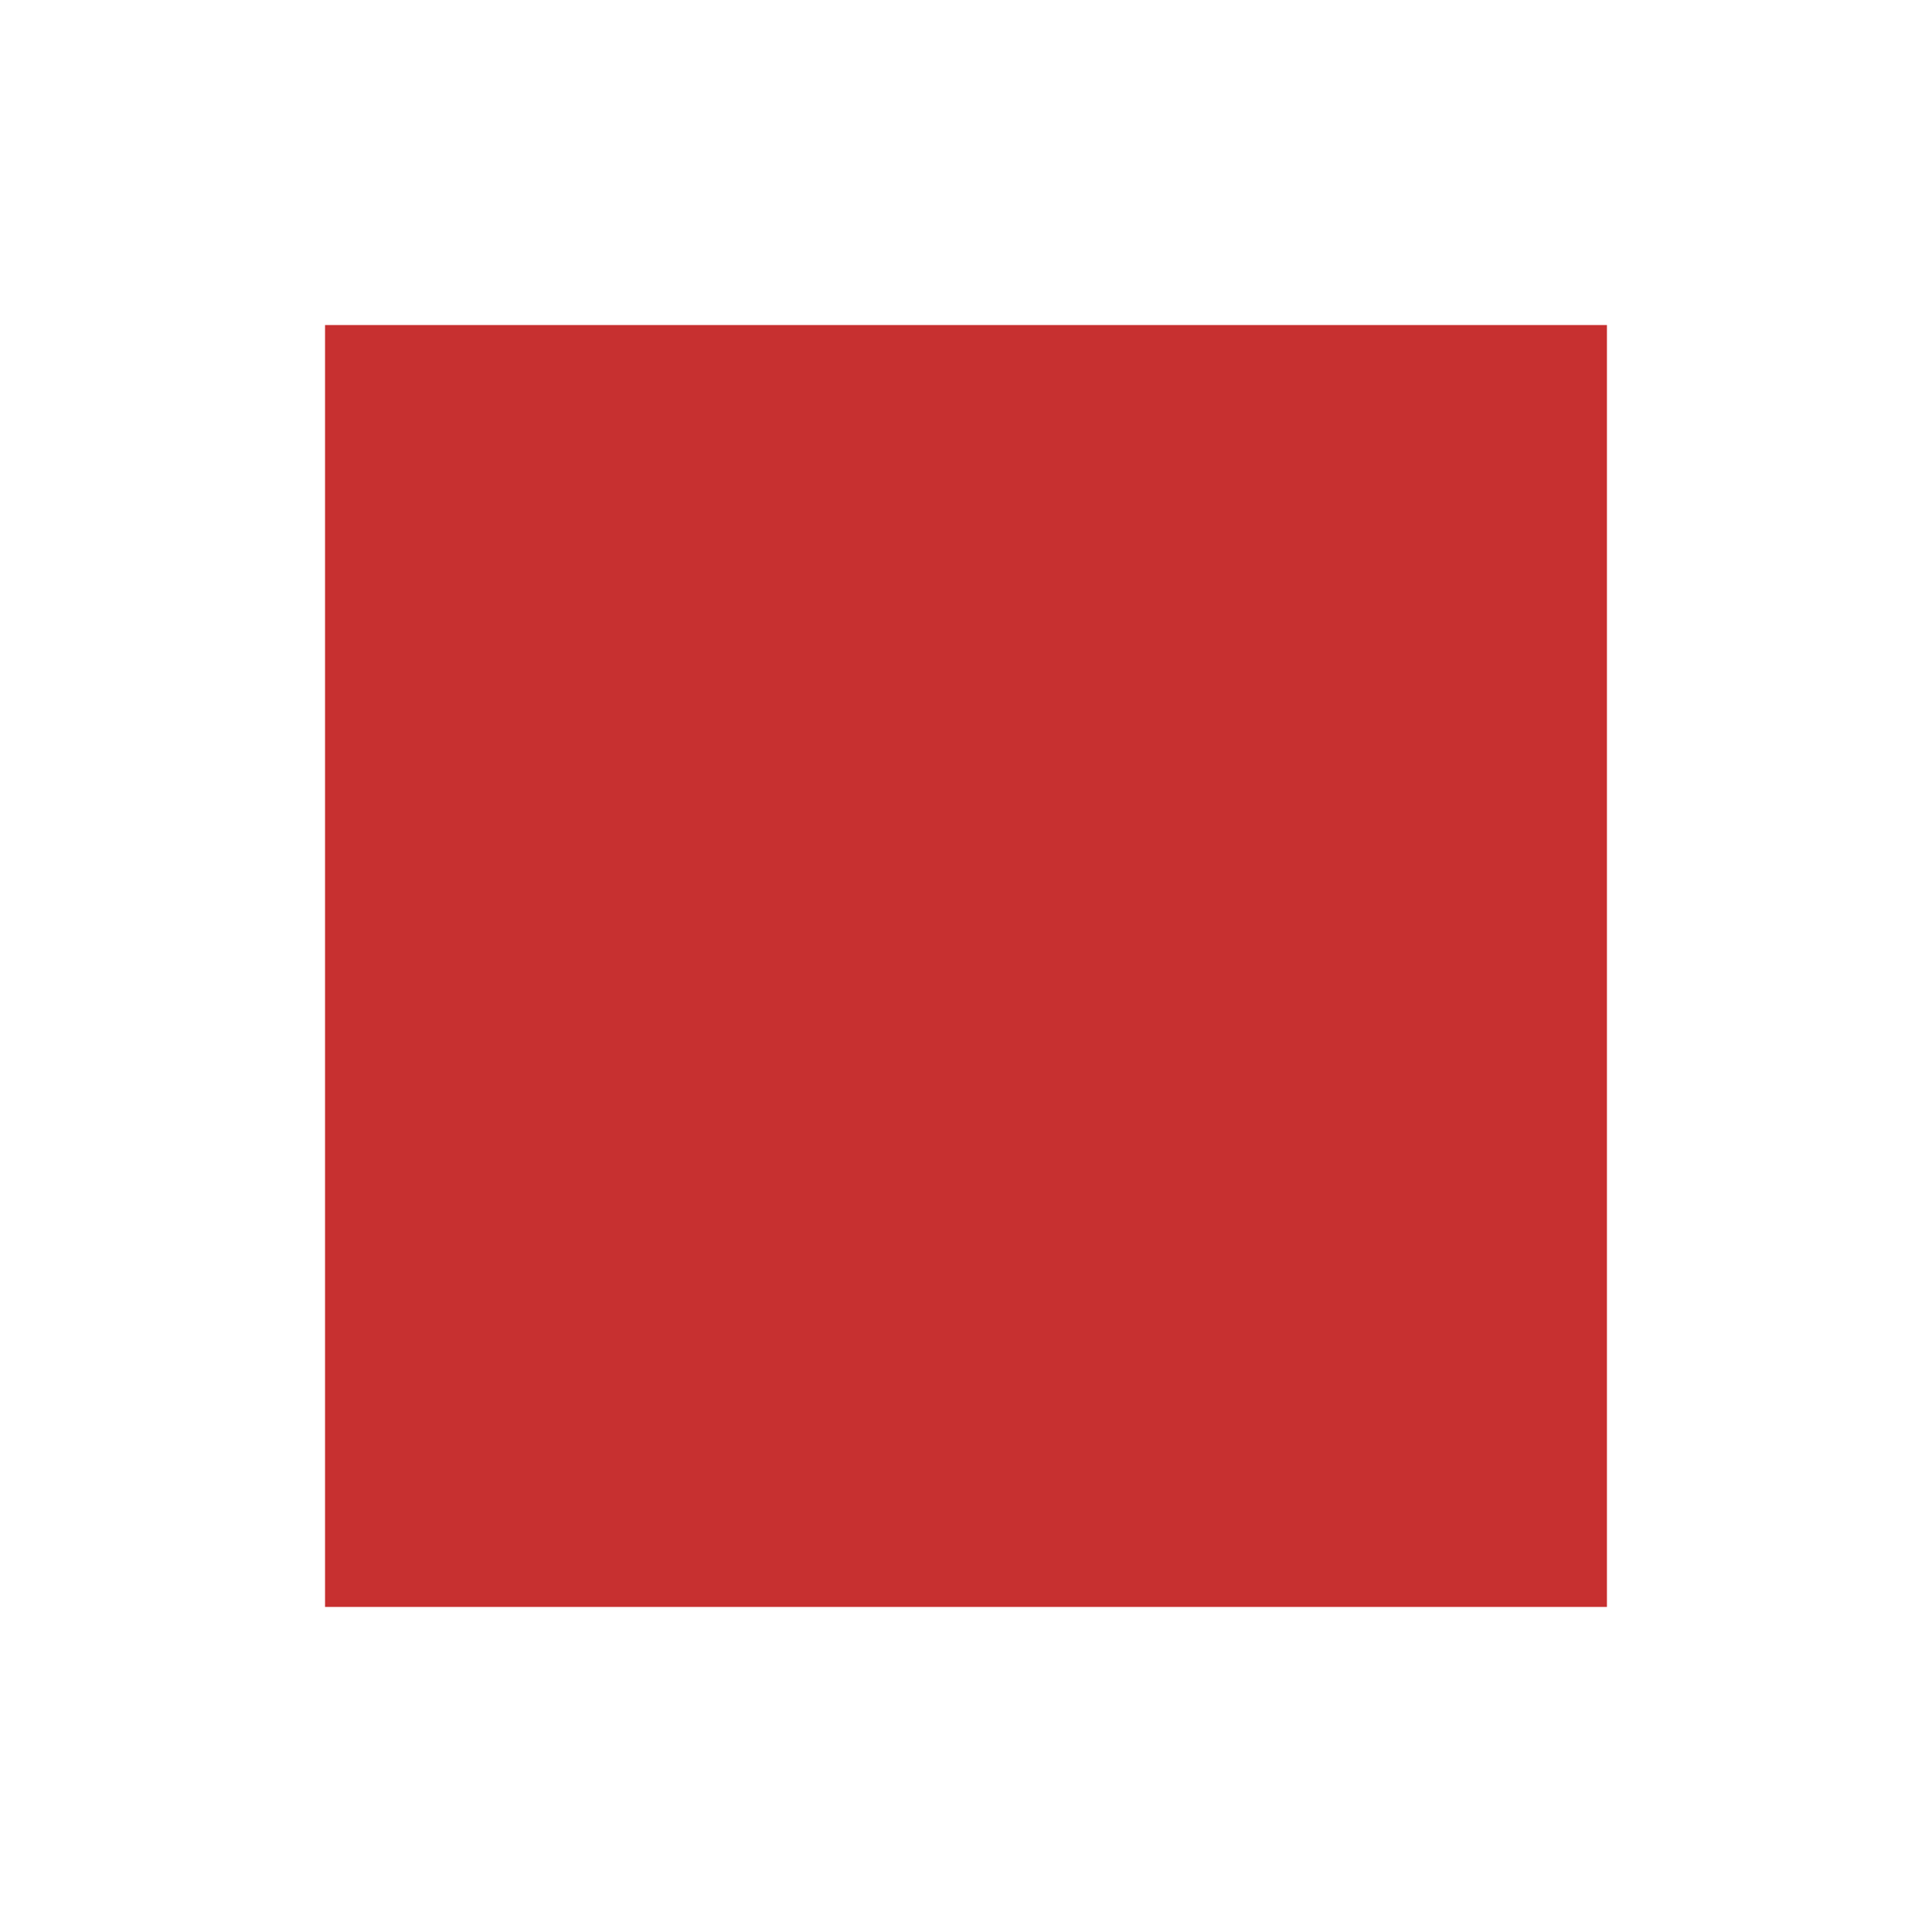
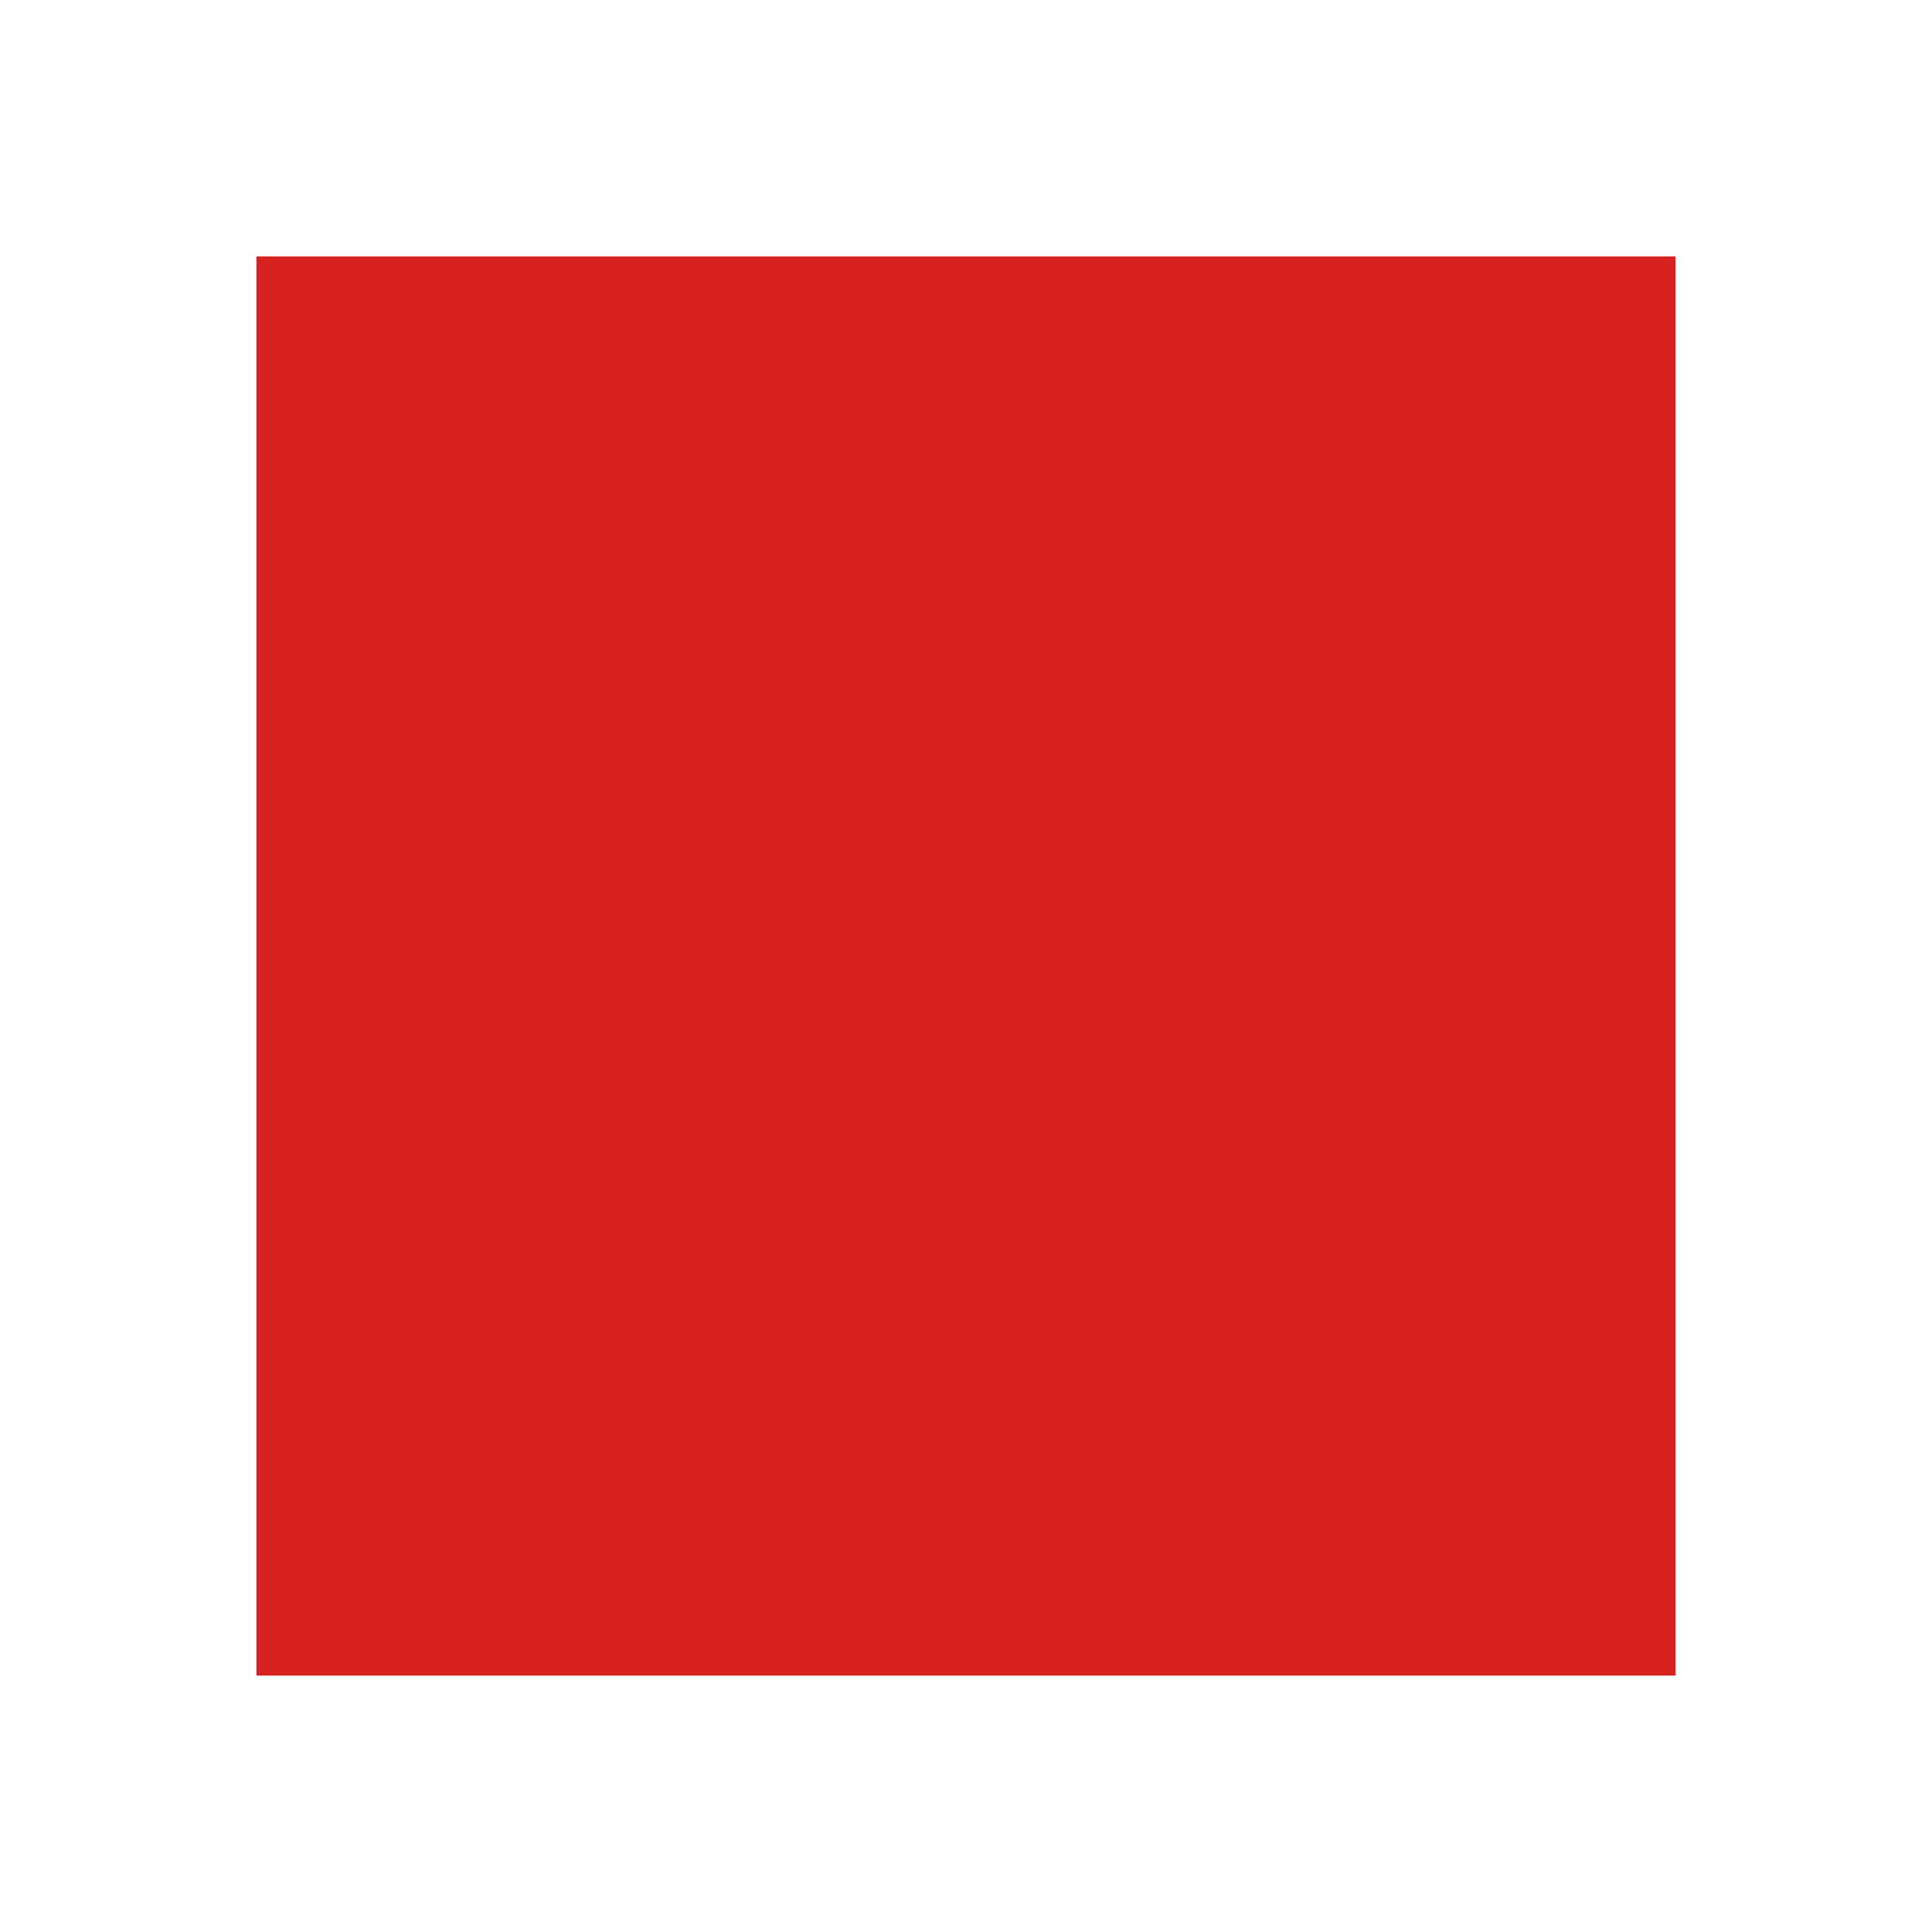
<svg xmlns="http://www.w3.org/2000/svg" version="1.1" width="1080" height="1080" viewBox="0 0 1080 1080" xml:space="preserve">
  <defs>
</defs>
  <rect x="0" y="0" width="100%" height="100%" fill="transparent" />
-   <g transform="matrix(1 0 0 1 540 540)" id="5f6915d9-5e06-49cc-be22-1765f1766137">
+   <g transform="matrix(1 0 0 1 540 540)" id="b1da8c28-6a13-40ee-90c7-78f4c2dc76d5">
    <rect style="stroke: none; stroke-width: 1; stroke-dasharray: none; stroke-linecap: butt; stroke-dashoffset: 0; stroke-linejoin: miter; stroke-miterlimit: 4; fill: rgb(255,255,255); fill-rule: nonzero; opacity: 1; visibility: hidden;" vector-effect="non-scaling-stroke" x="-540" y="-540" rx="0" ry="0" width="1080" height="1080" />
  </g>
-   <g transform="matrix(1 0 0 1 540 540)" id="8b6f39de-5bf9-4c66-904b-cbae711eac1d">
+   <g transform="matrix(1 0 0 1 540 540)" id="62b20edd-6a43-4e00-a416-0423b7a947f2">
</g>
+   <g transform="matrix(1 0 0 1 50 50)">
+     <rect style="stroke: none; stroke-width: 1; stroke-dasharray: none; stroke-linecap: butt; stroke-dashoffset: 0; stroke-linejoin: miter; stroke-miterlimit: 4; fill: rgb(255,255,255); fill-opacity: 0; fill-rule: nonzero; opacity: 1;" vector-effect="non-scaling-stroke" x="-50" y="-50" rx="0" ry="0" width="100" height="100" />
+   </g>
+   <g transform="matrix(1 0 0 1 540 540)">
+     <rect style="stroke: none; stroke-width: 1; stroke-dasharray: none; stroke-linecap: butt; stroke-dashoffset: 0; stroke-linejoin: miter; stroke-miterlimit: 4; fill: rgb(255,255,255); fill-rule: nonzero; opacity: 1; visibility: hidden;" vector-effect="non-scaling-stroke" x="-540" y="-540" rx="0" ry="0" width="1080" height="1080" />
+   </g>
+   <g transform="matrix(0 0 0 0 0 0)">
+     <g style="">
+ </g>
+   </g>
+   <g transform="matrix(0 0 0 0 0 0)">
+     <g style="">
+ </g>
+   </g>
+   <g transform="matrix(0 0 0 0 0 0)">
+     <g style="">
+ </g>
+   </g>
+   <g transform="matrix(0 0 0 0 0 0)">
+     <g style="">
+ </g>
+   </g>
+   <g transform="matrix(0 0 0 0 0 0)">
+     <g style="">
+ </g>
+   </g>
+   <g transform="matrix(0 0 0 0 0 0)">
+     <g style="">
+ </g>
+   </g>
+   <g transform="matrix(0 0 0 0 0 0)">
+     <g style="">
+ </g>
+   </g>
+   <g transform="matrix(0 0 0 0 0 0)">
+     <g style="">
+ </g>
+   </g>
+   <g transform="matrix(0 0 0 0 0 0)">
+     <g style="">
+ </g>
+   </g>
+   <g transform="matrix(0 0 0 0 0 0)">
+     <g style="">
+ </g>
+   </g>
+   <g transform="matrix(0 0 0 0 0 0)">
+     <g style="">
+ </g>
+   </g>
  <g transform="matrix(NaN NaN NaN NaN 0 0)">
    <g style="">
</g>
  </g>
  <g transform="matrix(NaN NaN NaN NaN 0 0)">
    <g style="">
</g>
  </g>
-   <g transform="matrix(10.83 0 0 10.83 540 540)" id="e0d4f1a5-c01d-4f0c-940d-7c003f063ad1">
-     <rect style="stroke: rgb(0,0,0); stroke-width: 0; stroke-dasharray: none; stroke-linecap: butt; stroke-dashoffset: 0; stroke-linejoin: miter; stroke-miterlimit: 4; fill: rgb(199,48,48); fill-rule: nonzero; opacity: 1;" vector-effect="non-scaling-stroke" x="-33.084" y="-33.084" rx="0" ry="0" width="66.167" height="66.167" />
+   <g transform="matrix(NaN NaN NaN NaN 0 0)">
+     <g style="">
+ </g>
+   </g>
+   <g transform="matrix(NaN NaN NaN NaN 0 0)">
+     <g style="">
+ </g>
+   </g>
+   <g transform="matrix(NaN NaN NaN NaN 0 0)">
+     <g style="">
+ </g>
+   </g>
+   <g transform="matrix(NaN NaN NaN NaN 0 0)">
+     <g style="">
+ </g>
+   </g>
+   <g transform="matrix(1 0 0 1 76.17 34.91)">
+     <rect style="stroke: none; stroke-width: 1; stroke-dasharray: none; stroke-linecap: butt; stroke-dashoffset: 0; stroke-linejoin: miter; stroke-miterlimit: 4; fill: rgb(255,255,255); fill-opacity: 0; fill-rule: nonzero; opacity: 1;" vector-effect="non-scaling-stroke" x="-50" y="-50" rx="0" ry="0" width="100" height="100" />
+   </g>
+   <g transform="matrix(1 0 0 1 566.17 524.91)">
+     <rect style="stroke: none; stroke-width: 1; stroke-dasharray: none; stroke-linecap: butt; stroke-dashoffset: 0; stroke-linejoin: miter; stroke-miterlimit: 4; fill: rgb(255,255,255); fill-rule: nonzero; opacity: 1; visibility: hidden;" vector-effect="non-scaling-stroke" x="-540" y="-540" rx="0" ry="0" width="1080" height="1080" />
+   </g>
+   <g transform="matrix(1 0 0 1 23.83 65.08)">
+     <rect style="stroke: none; stroke-width: 1; stroke-dasharray: none; stroke-linecap: butt; stroke-dashoffset: 0; stroke-linejoin: miter; stroke-miterlimit: 4; fill: rgb(34,30,30); fill-opacity: 0; fill-rule: nonzero; opacity: 1;" vector-effect="non-scaling-stroke" x="-50" y="-50" rx="0" ry="0" width="100" height="100" />
+   </g>
+   <g transform="matrix(1 0 0 1 513.83 555.08)">
+     <rect style="stroke: none; stroke-width: 1; stroke-dasharray: none; stroke-linecap: butt; stroke-dashoffset: 0; stroke-linejoin: miter; stroke-miterlimit: 4; fill: rgb(34,30,30); fill-opacity: 0; fill-rule: nonzero; opacity: 1; visibility: hidden;" vector-effect="non-scaling-stroke" x="-540" y="-540" rx="0" ry="0" width="1080" height="1080" />
+   </g>
+   <g transform="matrix(1 0 0 1 76.17 34.91)">
+     <rect style="stroke: none; stroke-width: 1; stroke-dasharray: none; stroke-linecap: butt; stroke-dashoffset: 0; stroke-linejoin: miter; stroke-miterlimit: 4; fill: rgb(255,255,255); fill-opacity: 0; fill-rule: nonzero; opacity: 1;" vector-effect="non-scaling-stroke" x="-50" y="-50" rx="0" ry="0" width="100" height="100" />
+   </g>
+   <g transform="matrix(1 0 0 1 566.17 524.91)">
+     <rect style="stroke: none; stroke-width: 1; stroke-dasharray: none; stroke-linecap: butt; stroke-dashoffset: 0; stroke-linejoin: miter; stroke-miterlimit: 4; fill: rgb(255,255,255); fill-rule: nonzero; opacity: 1; visibility: hidden;" vector-effect="non-scaling-stroke" x="-540" y="-540" rx="0" ry="0" width="1080" height="1080" />
+   </g>
+   <g transform="matrix(1 0 0 1 76.17 34.91)">
+     <rect style="stroke: none; stroke-width: 1; stroke-dasharray: none; stroke-linecap: butt; stroke-dashoffset: 0; stroke-linejoin: miter; stroke-miterlimit: 4; fill: rgb(255,255,255); fill-opacity: 0; fill-rule: nonzero; opacity: 1;" vector-effect="non-scaling-stroke" x="-50" y="-50" rx="0" ry="0" width="100" height="100" />
+   </g>
+   <g transform="matrix(1 0 0 1 566.17 524.91)">
+     <rect style="stroke: none; stroke-width: 1; stroke-dasharray: none; stroke-linecap: butt; stroke-dashoffset: 0; stroke-linejoin: miter; stroke-miterlimit: 4; fill: rgb(255,255,255); fill-rule: nonzero; opacity: 1; visibility: hidden;" vector-effect="non-scaling-stroke" x="-540" y="-540" rx="0" ry="0" width="1080" height="1080" />
+   </g>
+   <g transform="matrix(NaN NaN NaN NaN 0 0)">
+     <g style="">
+ </g>
+   </g>
+   <g transform="matrix(1 0 0 1 76.17 34.91)">
+     <rect style="stroke: none; stroke-width: 1; stroke-dasharray: none; stroke-linecap: butt; stroke-dashoffset: 0; stroke-linejoin: miter; stroke-miterlimit: 4; fill: rgb(255,255,255); fill-opacity: 0; fill-rule: nonzero; opacity: 1;" vector-effect="non-scaling-stroke" x="-50" y="-50" rx="0" ry="0" width="100" height="100" />
+   </g>
+   <g transform="matrix(1 0 0 1 566.17 524.91)">
+     <rect style="stroke: none; stroke-width: 1; stroke-dasharray: none; stroke-linecap: butt; stroke-dashoffset: 0; stroke-linejoin: miter; stroke-miterlimit: 4; fill: rgb(255,255,255); fill-rule: nonzero; opacity: 1; visibility: hidden;" vector-effect="non-scaling-stroke" x="-540" y="-540" rx="0" ry="0" width="1080" height="1080" />
+   </g>
+   <g transform="matrix(1 0 0 1 23.83 65.08)">
+     <rect style="stroke: none; stroke-width: 1; stroke-dasharray: none; stroke-linecap: butt; stroke-dashoffset: 0; stroke-linejoin: miter; stroke-miterlimit: 4; fill: rgb(34,30,30); fill-opacity: 0; fill-rule: nonzero; opacity: 1;" vector-effect="non-scaling-stroke" x="-50" y="-50" rx="0" ry="0" width="100" height="100" />
+   </g>
+   <g transform="matrix(1 0 0 1 513.83 555.08)">
+     <rect style="stroke: none; stroke-width: 1; stroke-dasharray: none; stroke-linecap: butt; stroke-dashoffset: 0; stroke-linejoin: miter; stroke-miterlimit: 4; fill: rgb(34,30,30); fill-opacity: 0; fill-rule: nonzero; opacity: 1; visibility: hidden;" vector-effect="non-scaling-stroke" x="-540" y="-540" rx="0" ry="0" width="1080" height="1080" />
+   </g>
+   <g transform="matrix(1 0 0 1 76.17 34.91)">
+     <rect style="stroke: none; stroke-width: 1; stroke-dasharray: none; stroke-linecap: butt; stroke-dashoffset: 0; stroke-linejoin: miter; stroke-miterlimit: 4; fill: rgb(255,255,255); fill-opacity: 0; fill-rule: nonzero; opacity: 1;" vector-effect="non-scaling-stroke" x="-50" y="-50" rx="0" ry="0" width="100" height="100" />
+   </g>
+   <g transform="matrix(1 0 0 1 566.17 524.91)">
+     <rect style="stroke: none; stroke-width: 1; stroke-dasharray: none; stroke-linecap: butt; stroke-dashoffset: 0; stroke-linejoin: miter; stroke-miterlimit: 4; fill: rgb(255,255,255); fill-rule: nonzero; opacity: 1; visibility: hidden;" vector-effect="non-scaling-stroke" x="-540" y="-540" rx="0" ry="0" width="1080" height="1080" />
+   </g>
+   <g transform="matrix(1 0 0 1 76.17 34.91)">
+     <rect style="stroke: none; stroke-width: 1; stroke-dasharray: none; stroke-linecap: butt; stroke-dashoffset: 0; stroke-linejoin: miter; stroke-miterlimit: 4; fill: rgb(255,255,255); fill-opacity: 0; fill-rule: nonzero; opacity: 1;" vector-effect="non-scaling-stroke" x="-50" y="-50" rx="0" ry="0" width="100" height="100" />
+   </g>
+   <g transform="matrix(1 0 0 1 566.17 524.91)">
+     <rect style="stroke: none; stroke-width: 1; stroke-dasharray: none; stroke-linecap: butt; stroke-dashoffset: 0; stroke-linejoin: miter; stroke-miterlimit: 4; fill: rgb(255,255,255); fill-rule: nonzero; opacity: 1; visibility: hidden;" vector-effect="non-scaling-stroke" x="-540" y="-540" rx="0" ry="0" width="1080" height="1080" />
+   </g>
+   <g transform="matrix(1 0 0 1 50 50)">
+     <rect style="stroke: none; stroke-width: 1; stroke-dasharray: none; stroke-linecap: butt; stroke-dashoffset: 0; stroke-linejoin: miter; stroke-miterlimit: 4; fill: rgb(255,255,255); fill-opacity: 0; fill-rule: nonzero; opacity: 1;" vector-effect="non-scaling-stroke" x="-50" y="-50" rx="0" ry="0" width="100" height="100" />
+   </g>
+   <g transform="matrix(1 0 0 1 540 540)">
+     <rect style="stroke: none; stroke-width: 1; stroke-dasharray: none; stroke-linecap: butt; stroke-dashoffset: 0; stroke-linejoin: miter; stroke-miterlimit: 4; fill: rgb(255,255,255); fill-rule: nonzero; opacity: 1; visibility: hidden;" vector-effect="non-scaling-stroke" x="-540" y="-540" rx="0" ry="0" width="1080" height="1080" />
+   </g>
+   <g transform="matrix(1 0 0 1 50 50)">
+     <rect style="stroke: none; stroke-width: 1; stroke-dasharray: none; stroke-linecap: butt; stroke-dashoffset: 0; stroke-linejoin: miter; stroke-miterlimit: 4; fill: rgb(255,255,255); fill-opacity: 0; fill-rule: nonzero; opacity: 1;" vector-effect="non-scaling-stroke" x="-50" y="-50" rx="0" ry="0" width="100" height="100" />
+   </g>
+   <g transform="matrix(1 0 0 1 540 540)">
+     <rect style="stroke: none; stroke-width: 1; stroke-dasharray: none; stroke-linecap: butt; stroke-dashoffset: 0; stroke-linejoin: miter; stroke-miterlimit: 4; fill: rgb(255,255,255); fill-rule: nonzero; opacity: 1; visibility: hidden;" vector-effect="non-scaling-stroke" x="-540" y="-540" rx="0" ry="0" width="1080" height="1080" />
+   </g>
+   <g transform="matrix(11.99 0 0 11.99 540 540)">
+     <rect style="stroke: rgb(0,0,0); stroke-width: 0; stroke-dasharray: none; stroke-linecap: butt; stroke-dashoffset: 0; stroke-linejoin: miter; stroke-miterlimit: 4; fill: rgb(215,32,32); fill-rule: nonzero; opacity: 1;" vector-effect="non-scaling-stroke" x="-33.084" y="-33.084" rx="0" ry="0" width="66.167" height="66.167" />
+   </g>
+   <g transform="matrix(NaN NaN NaN NaN 0 0)">
+     <g style="">
+ </g>
+   </g>
+   <g transform="matrix(NaN NaN NaN NaN 0 0)">
+     <g style="">
+ </g>
  </g>
</svg>
